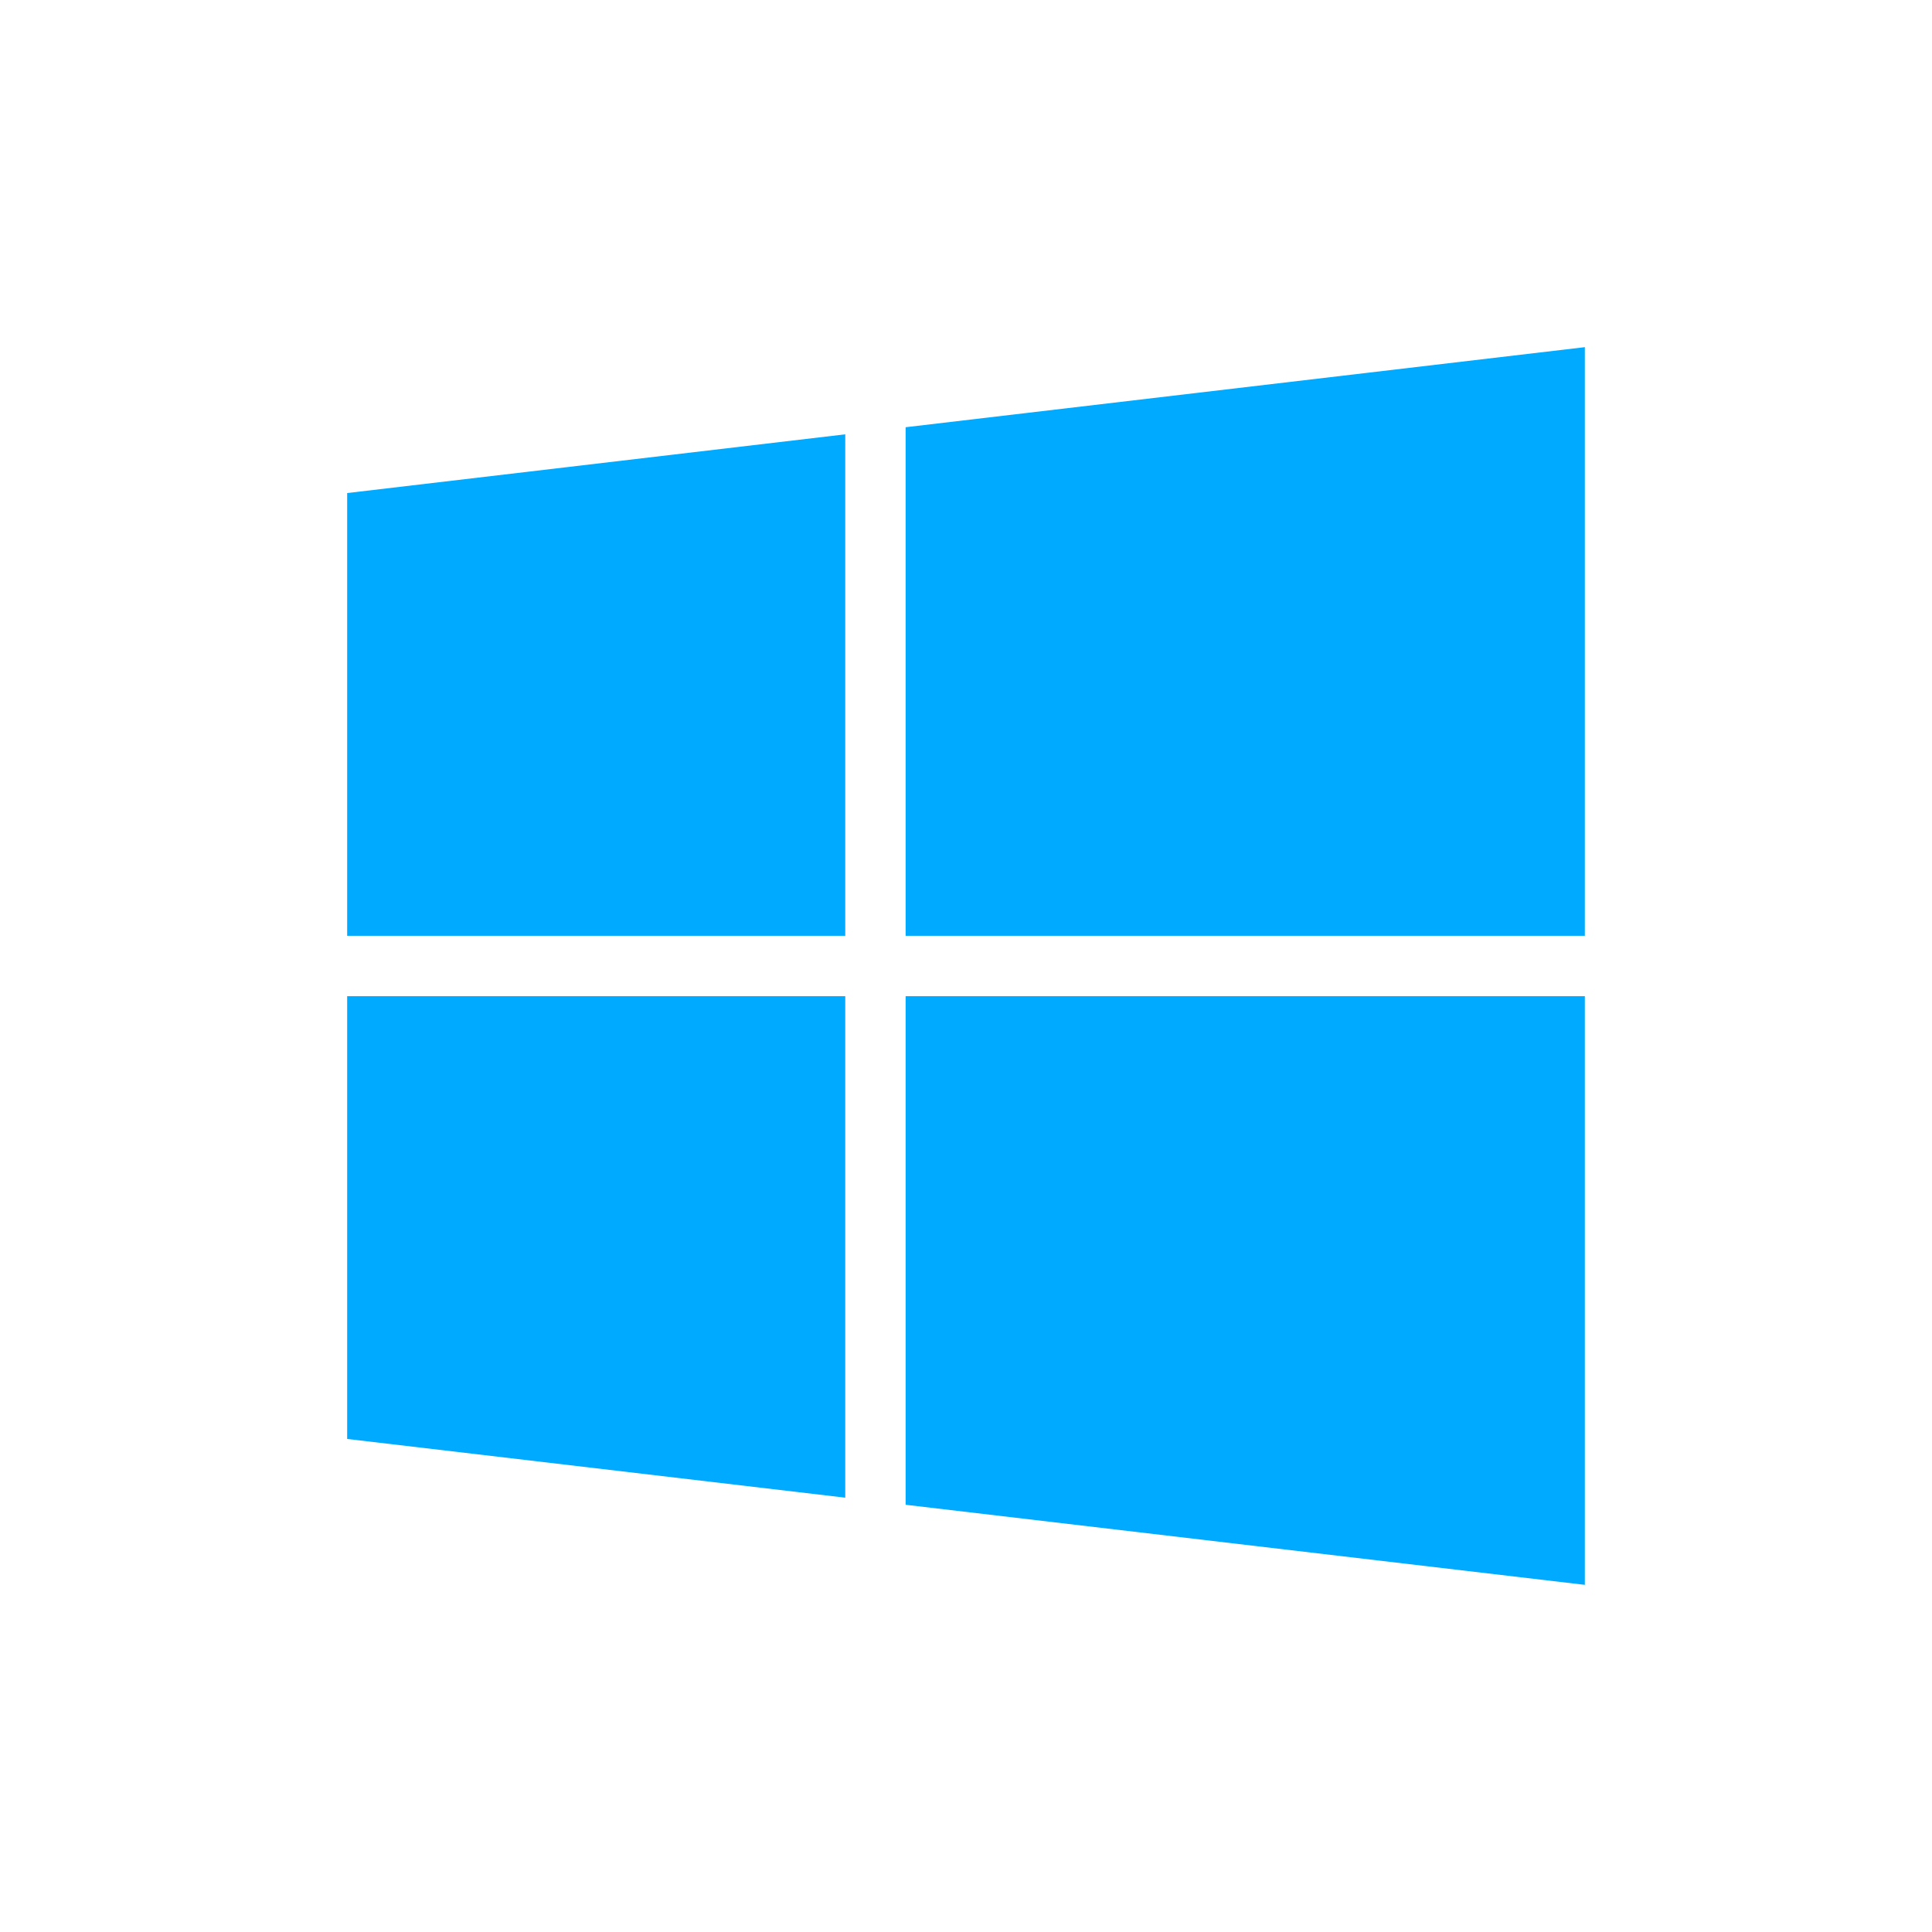
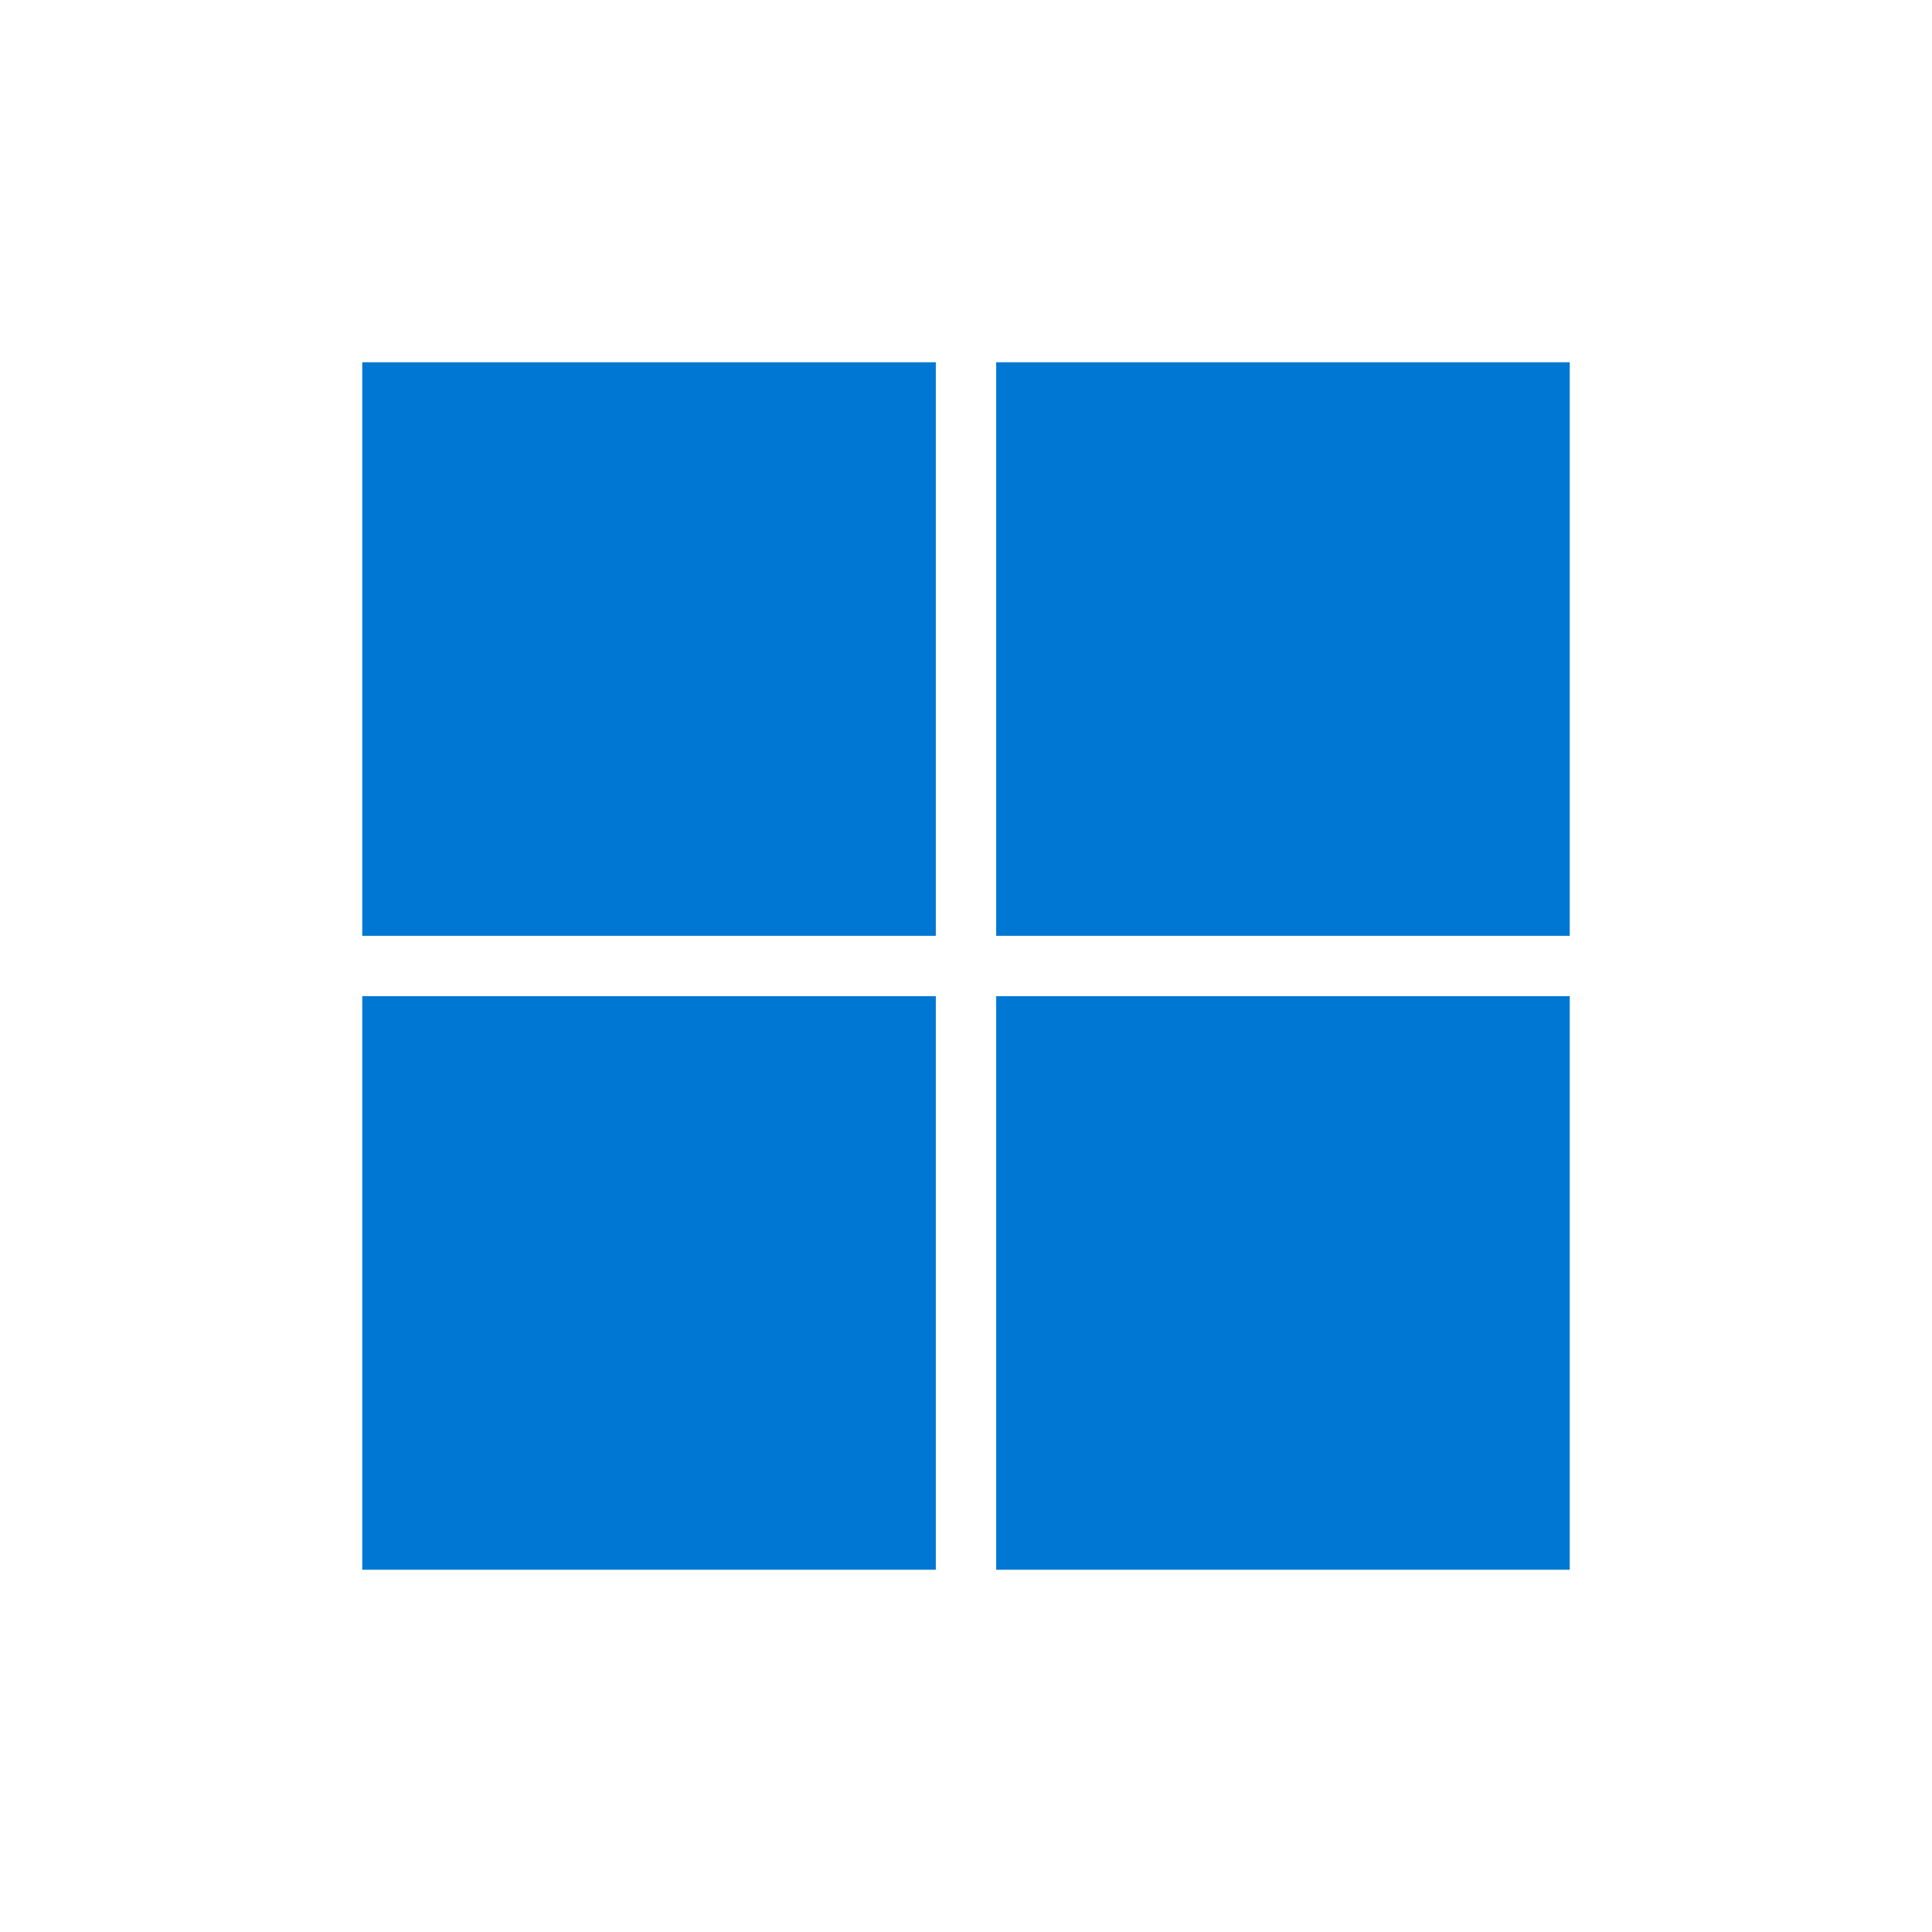
- <svg xmlns="http://www.w3.org/2000/svg" width="128" height="128" viewBox="0 0 128 128" id="svg4149" version="1.1">
-   <defs id="defs4151" />
-   <g id="layer1" transform="translate(0,-924.3622)">
-     <path style="fill:#00aaff;fill-rule:evenodd;stroke:none;stroke-width:1px;stroke-linecap:butt;stroke-linejoin:miter;stroke-opacity:1;fill-opacity:1" d="M 105 23 L 60 28.305 L 60 62 L 105 62 L 105 23 z M 56 28.775 L 23 32.666 L 23 62 L 56 62 L 56 28.775 z M 23 66 L 23 95.334 L 56 99.225 L 56 66 L 23 66 z M 60 66 L 60 99.695 L 105 105 L 105 66 L 60 66 z " transform="translate(0,924.3622)" id="rect3334" />
+ <svg xmlns="http://www.w3.org/2000/svg" width="128" height="128" viewBox="0 0 128 128" id="svg2" version="1.1">
+   <defs id="defs4" />
+   <g id="layer1" transform="translate(0,-924.3622)" style="display:inline">
+     <path style="fill:#0077d3;fill-opacity:1;stroke:none;stroke-width:0;stroke-linecap:round;stroke-linejoin:round;stroke-miterlimit:4;stroke-dasharray:none;stroke-opacity:1" d="m 24,948.362 v 38 h 38 v -38 z" id="path4172" />
+     <path style="fill:#0077d3;fill-opacity:1;stroke:none;stroke-width:0;stroke-linecap:round;stroke-linejoin:round;stroke-miterlimit:4;stroke-dasharray:none;stroke-opacity:1" d="m 66,948.362 v 38 h 38 v -38 z" id="path4170" />
+     <path style="fill:#0077d3;fill-opacity:1;stroke:none;stroke-width:0;stroke-linecap:round;stroke-linejoin:round;stroke-miterlimit:4;stroke-dasharray:none;stroke-opacity:1" d="m 24,990.362 v 38 h 38 v -38 z" id="path4168" />
+     <path style="fill:#0077d3;fill-opacity:1;stroke:none;stroke-width:0;stroke-linecap:round;stroke-linejoin:round;stroke-miterlimit:4;stroke-dasharray:none;stroke-opacity:1" d="m 66,990.362 v 38 h 38 v -38 z" id="path4189" />
  </g>
</svg>
